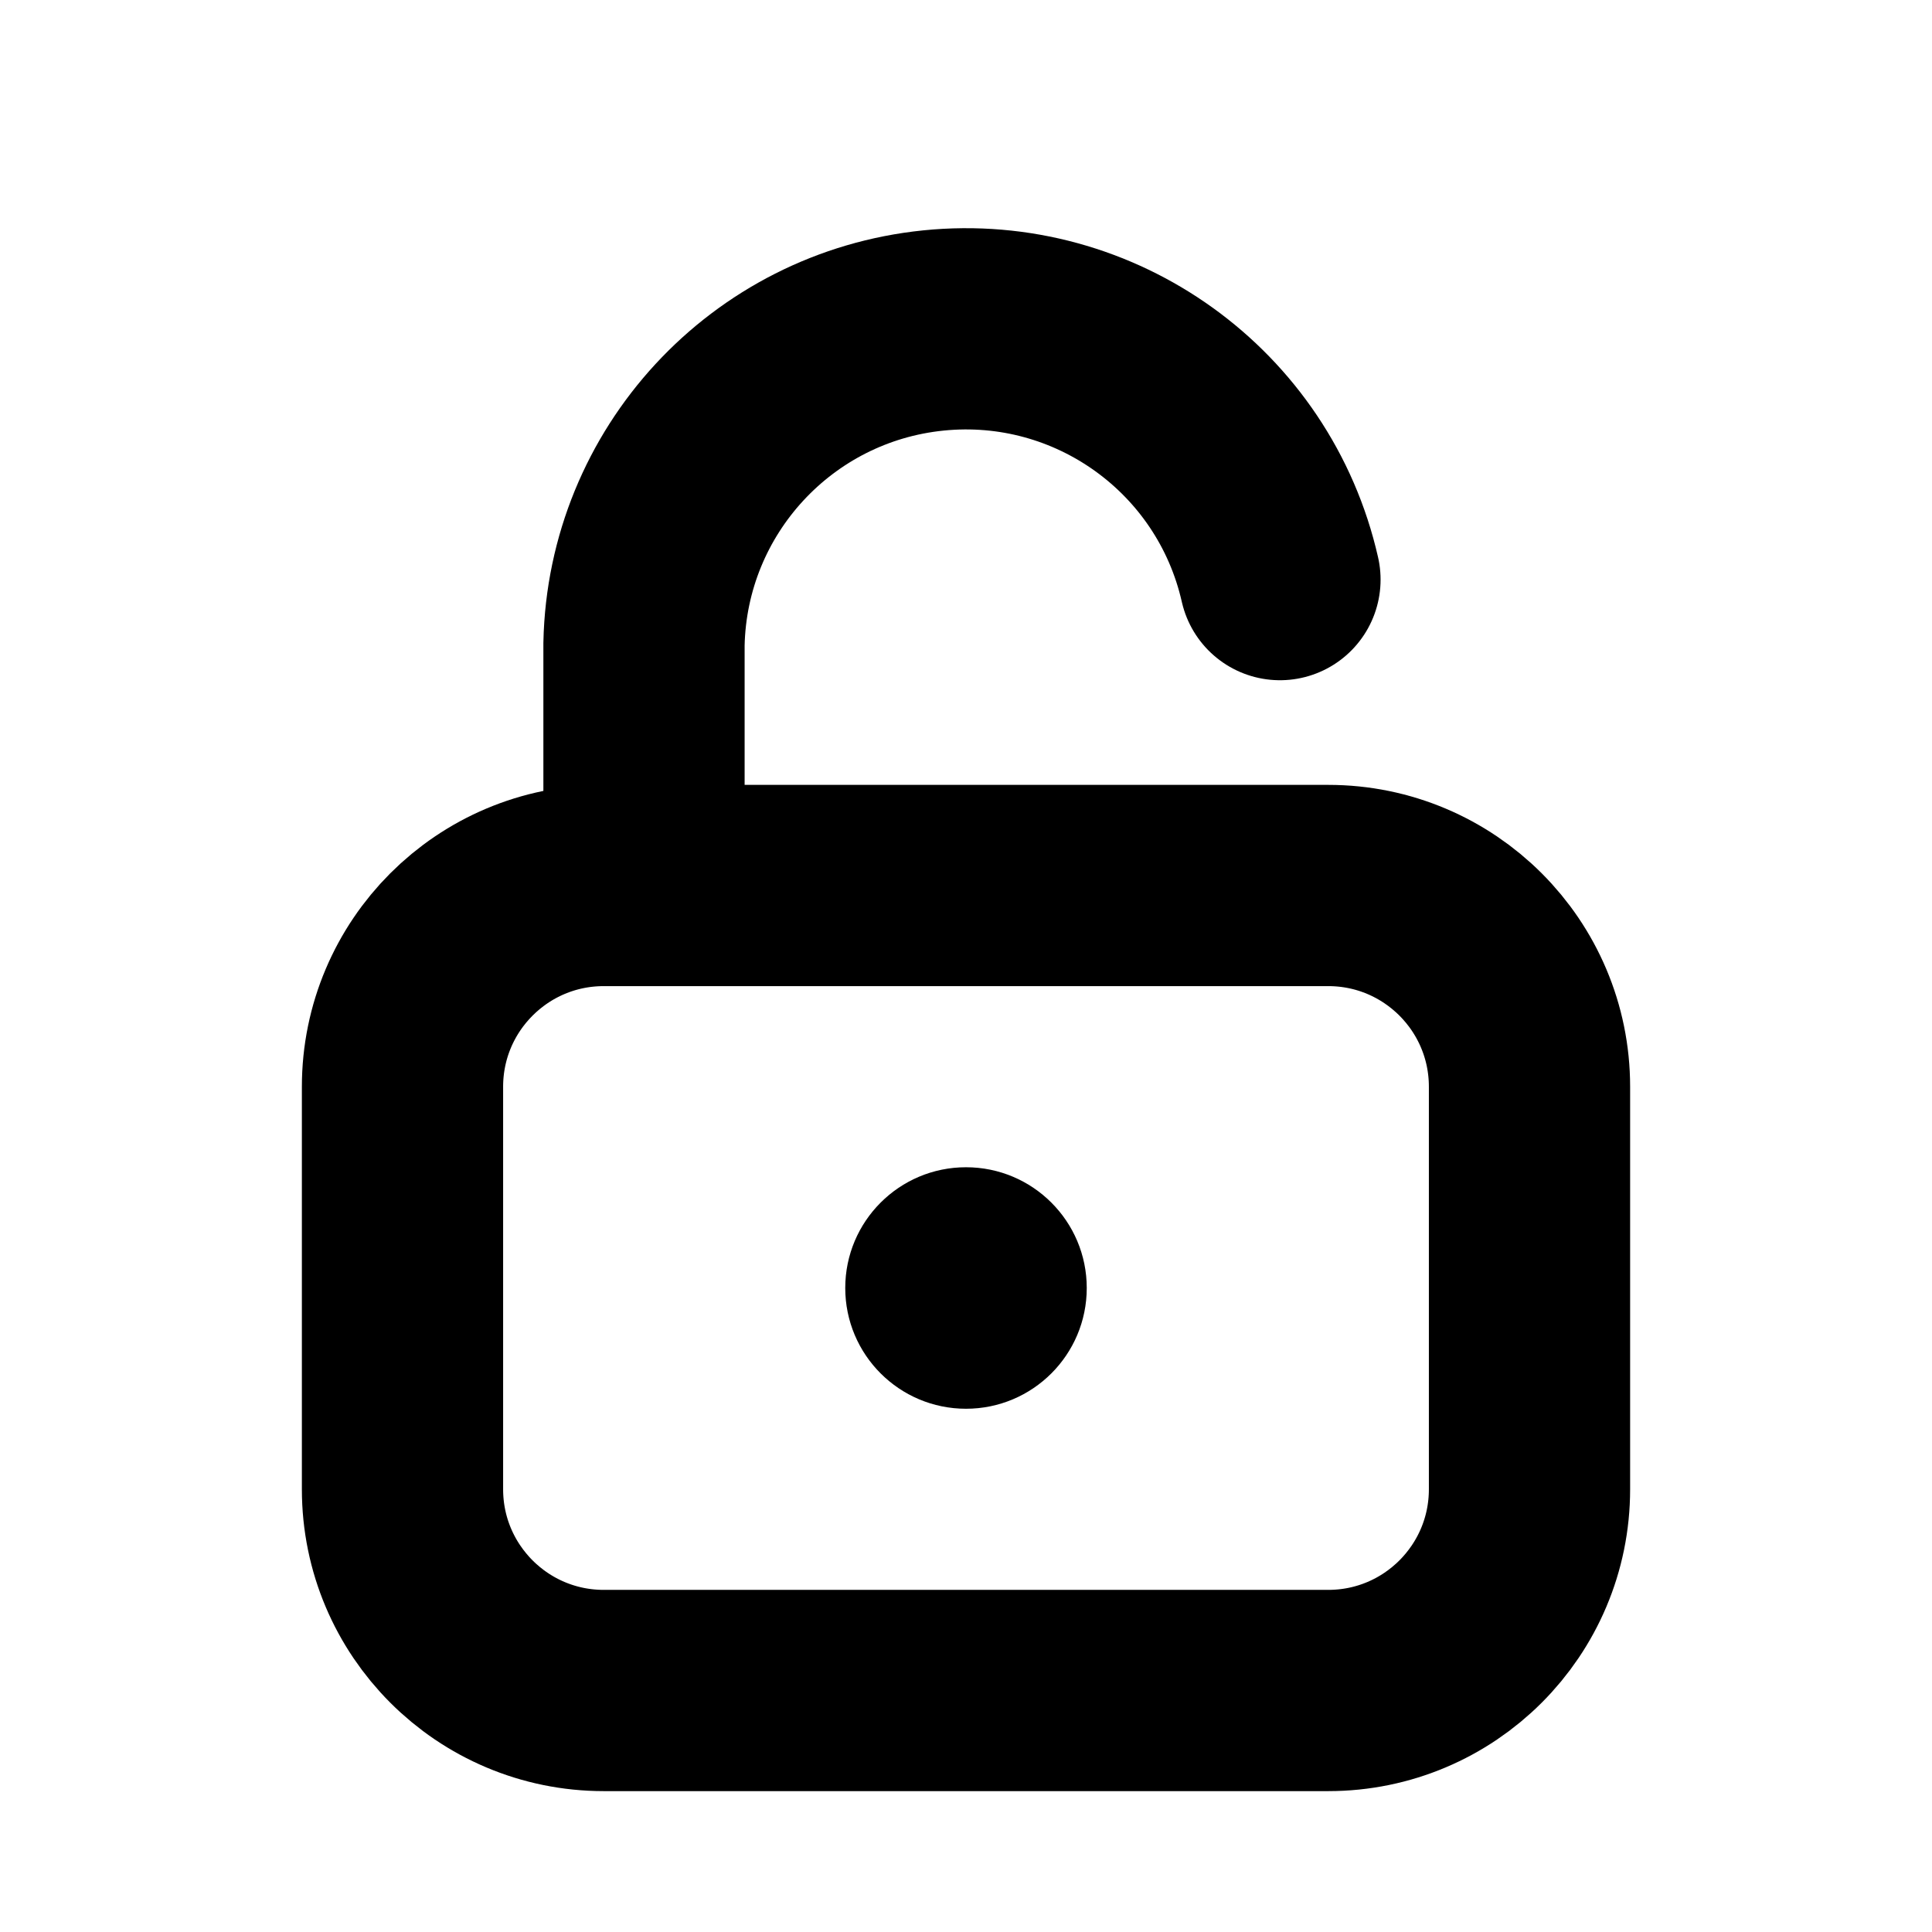
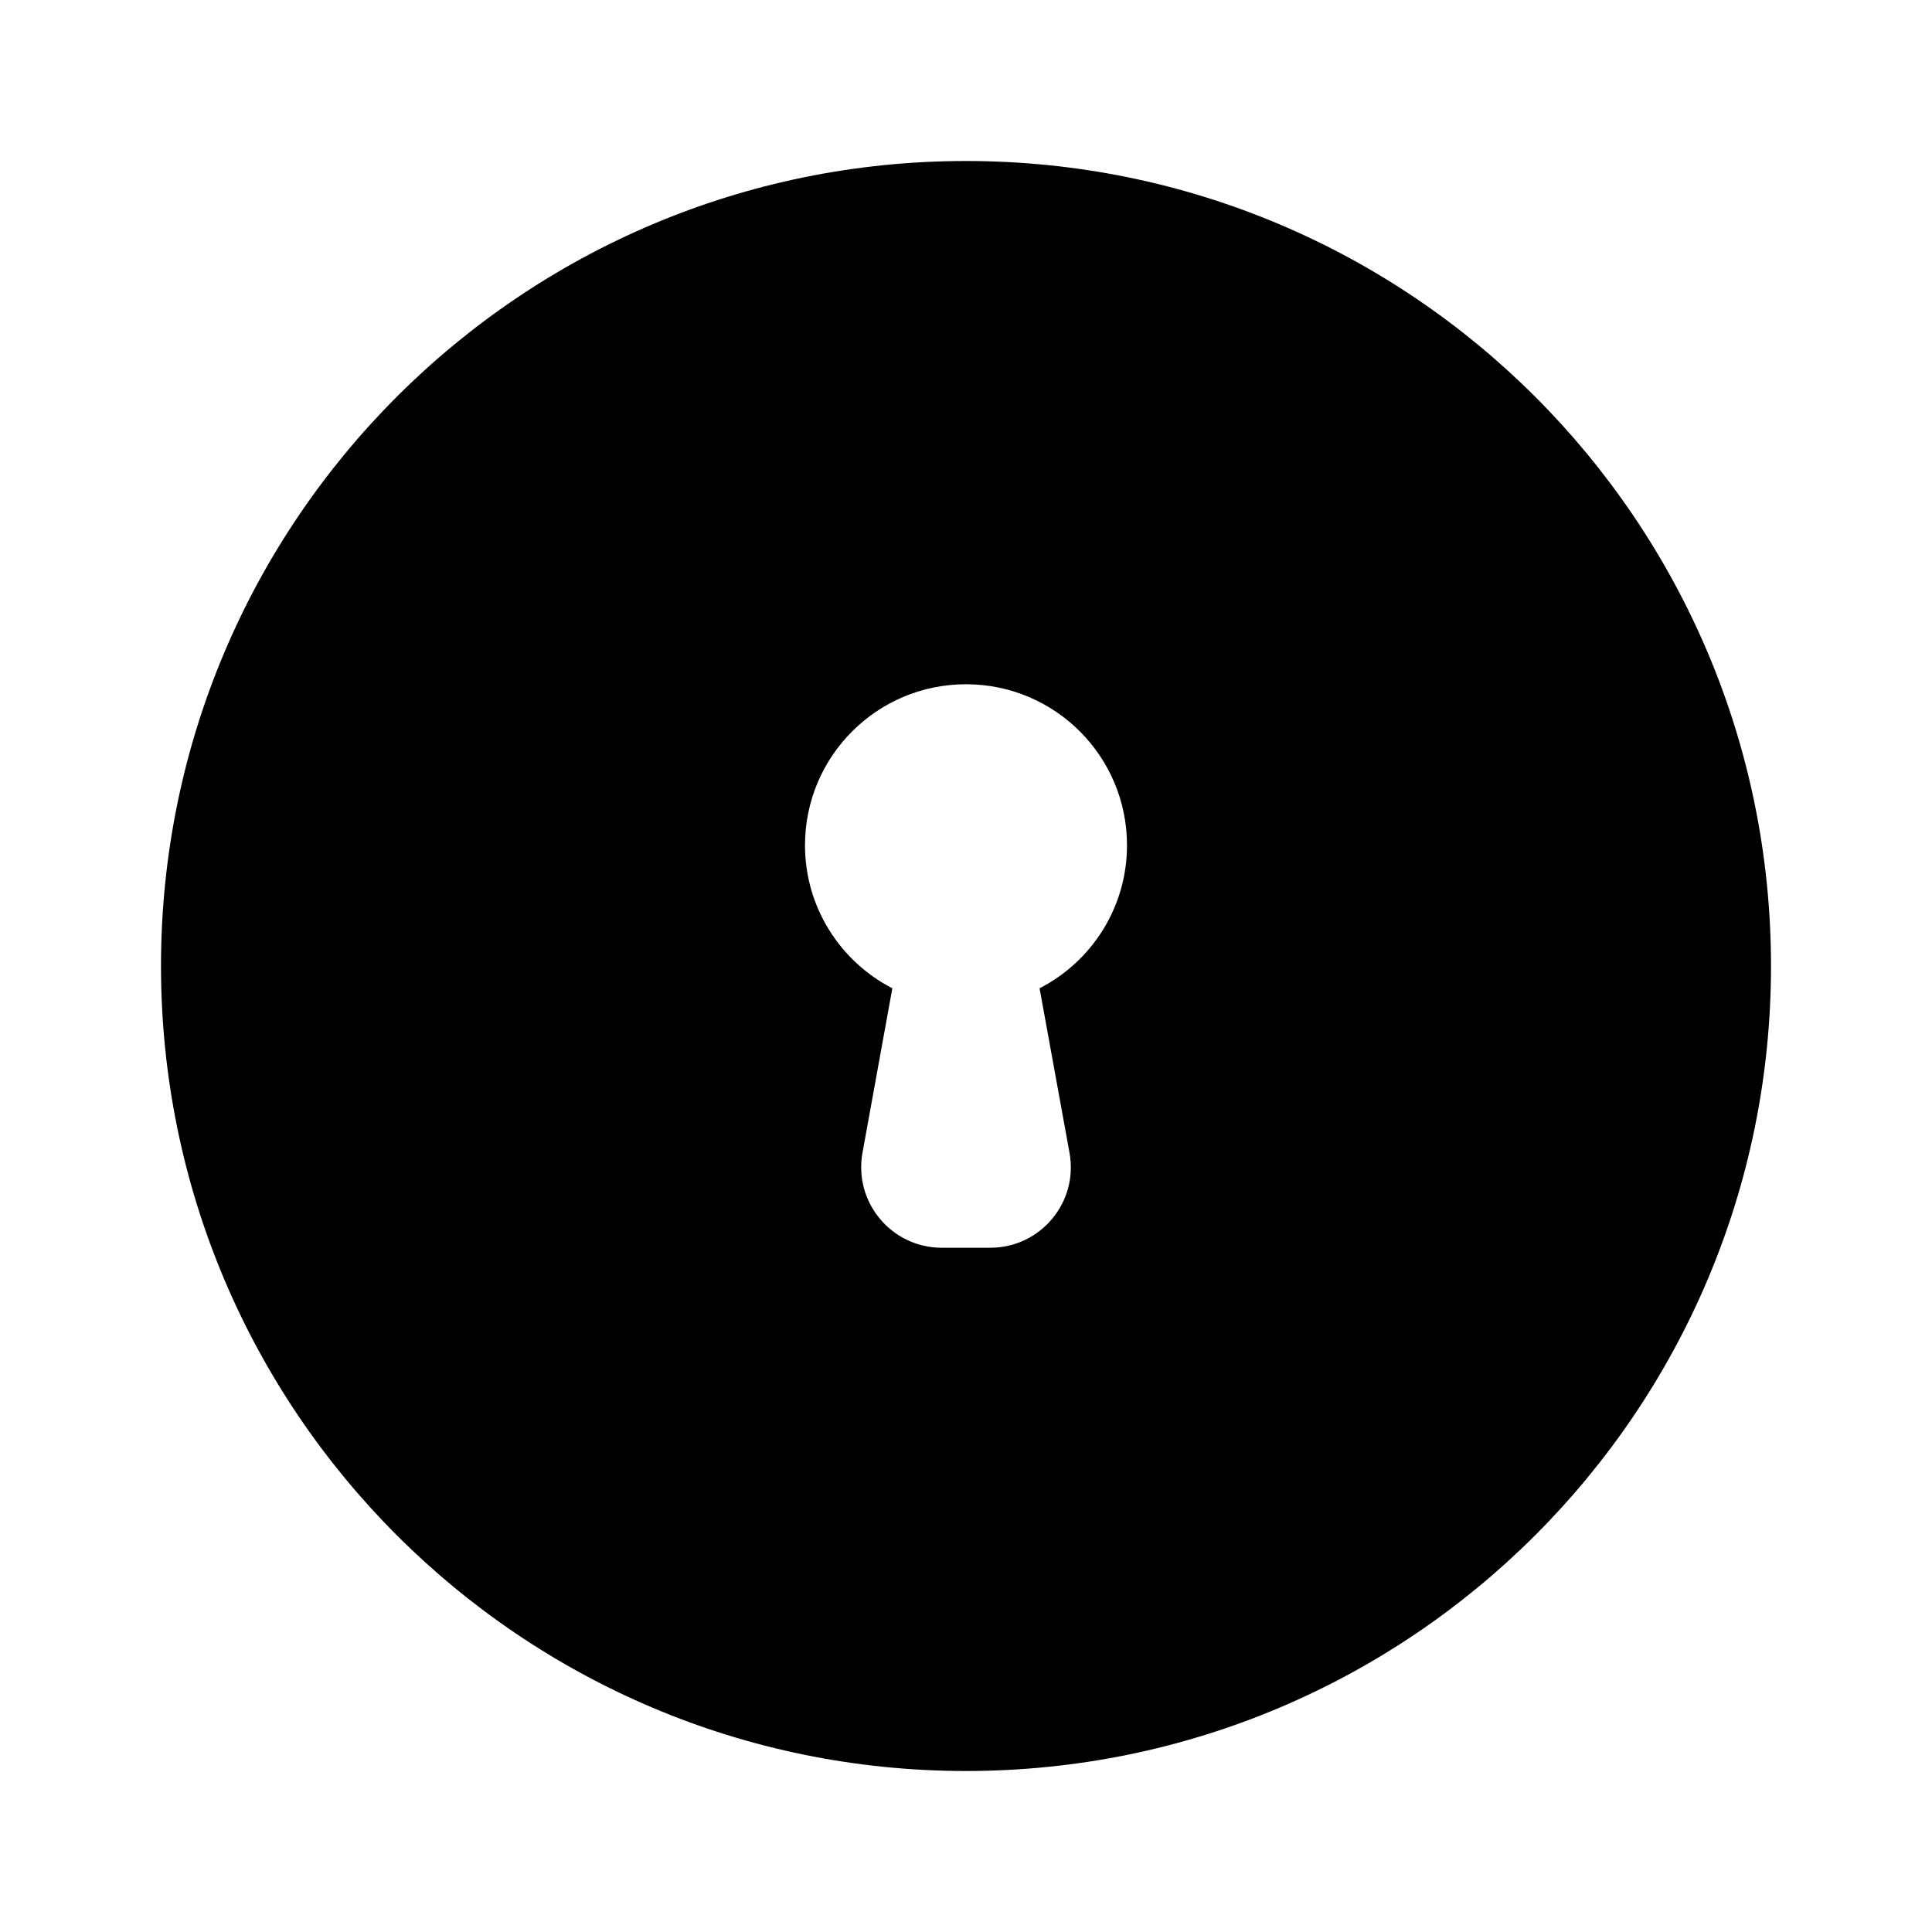
- <svg xmlns="http://www.w3.org/2000/svg" id="lock-open" width="24" height="24" viewBox="0 0 24 24" fill="none">
-   <rect x="5" y="11" width="14" height="10" rx="2.5" stroke="currentColor" stroke-width="2.5" />
-   <path d="M8 11V8a4 4 0 017.9-.8" stroke="currentColor" stroke-width="2.5" stroke-linecap="round" />
-   <circle cx="12" cy="16" r="1.5" fill="currentColor" />
+ <svg xmlns="http://www.w3.org/2000/svg" id="lock-open" width="24" height="24" viewBox="0 0 24 24" fill="currentColor" aria-hidden="true">
+   <g>
+     <path fill="currentColor" d="M12 2c5.523 0 10 4.477 10 10 0 5.523 -4.477 10 -10 10 -5.523 0 -10 -4.477 -10 -10C2 6.477 6.477 2 12 2m0 6.5c-1.105 0 -2 0.895 -2 2 0 0.775 0.441 1.445 1.085 1.777l-0.371 2.044c-0.111 0.614 0.361 1.179 0.984 1.179h0.604c0.624 0 1.096 -0.565 0.984 -1.179l-0.372 -2.044C13.559 11.945 14 11.275 14 10.5c0 -1.105 -0.895 -2 -2 -2" stroke-width="1" />
+   </g>
</svg>
